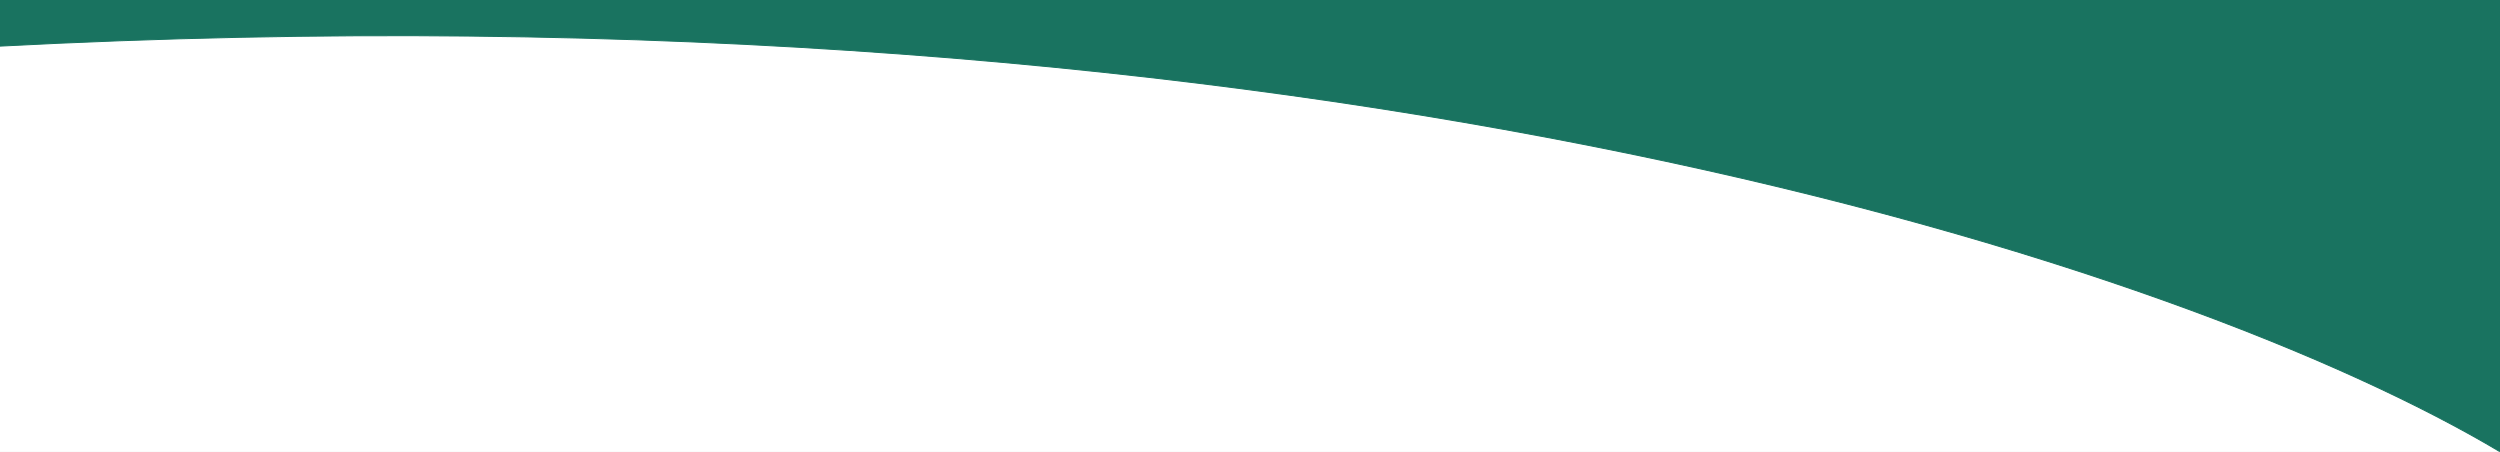
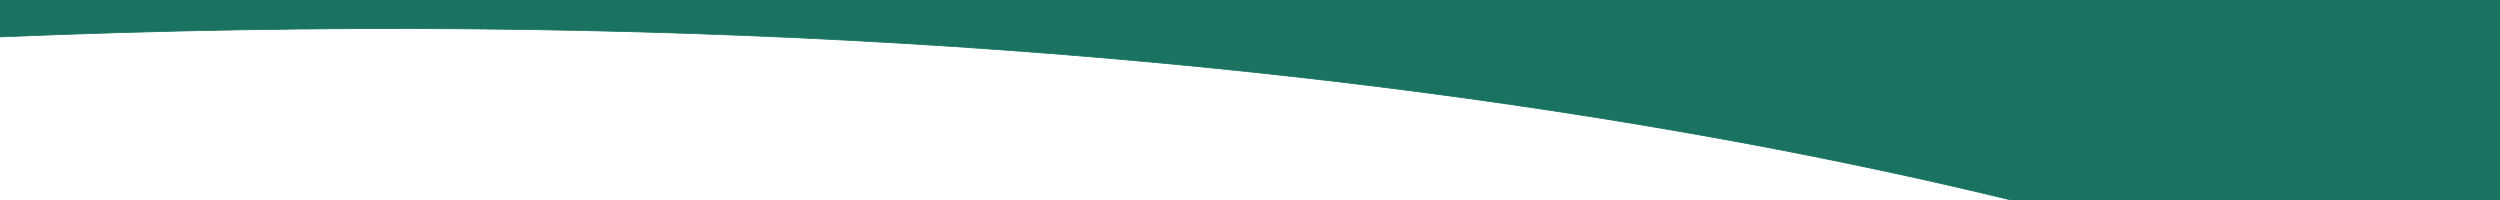
- <svg xmlns="http://www.w3.org/2000/svg" width="2507" height="453" viewBox="0 0 2507 453" fill="none">
+ <svg xmlns="http://www.w3.org/2000/svg" width="2507" height="200" viewBox="0 0 2507 250" fill="none" preserveAspectRatio="none">
  <g clip-path="url(#clip0)">
    <path d="M7812 -1613H-273V1533H7812V-1613Z" fill="white" />
    <path d="M2507 -557.682C2017.83 -1068.83 686.648 -429.895 -3 -557.682V46.404C1320.16 -23.298 2192.96 265.794 2507 453V-557.682Z" fill="#197360" stroke="#197360" />
  </g>
  <defs>
    <clipPath id="clip0">
      <rect width="2507" height="453" fill="white" />
    </clipPath>
  </defs>
</svg>
